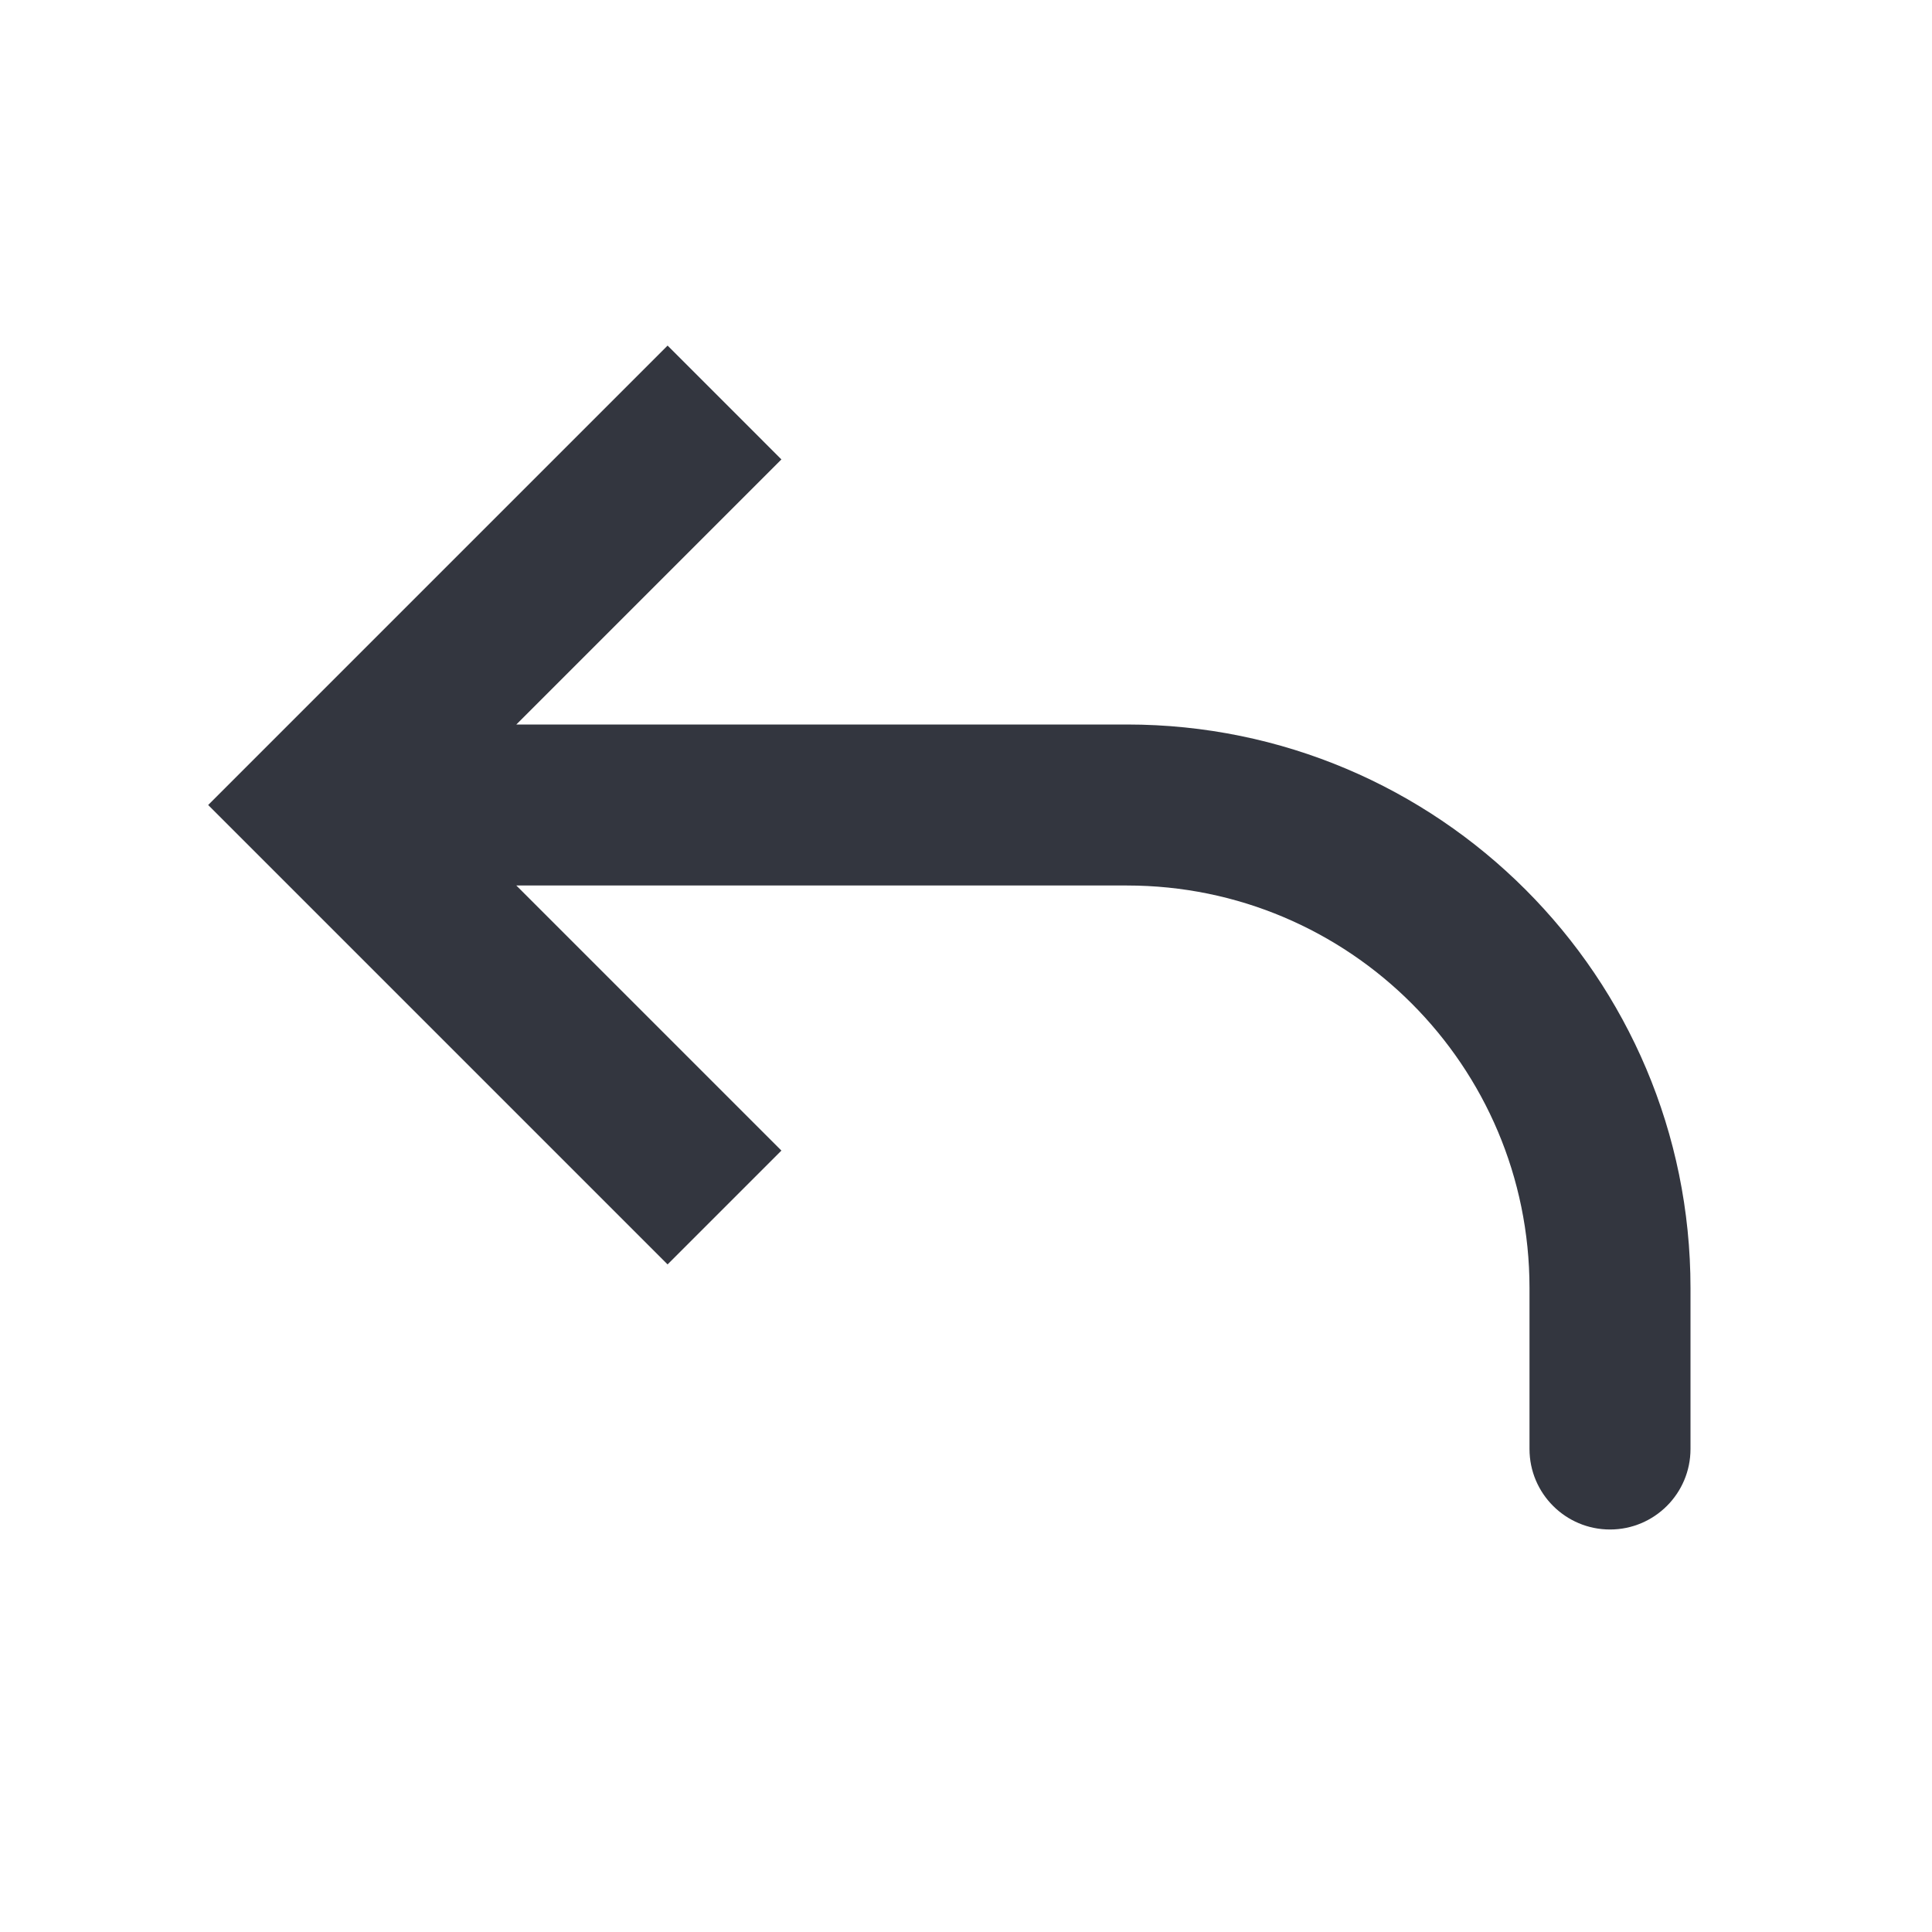
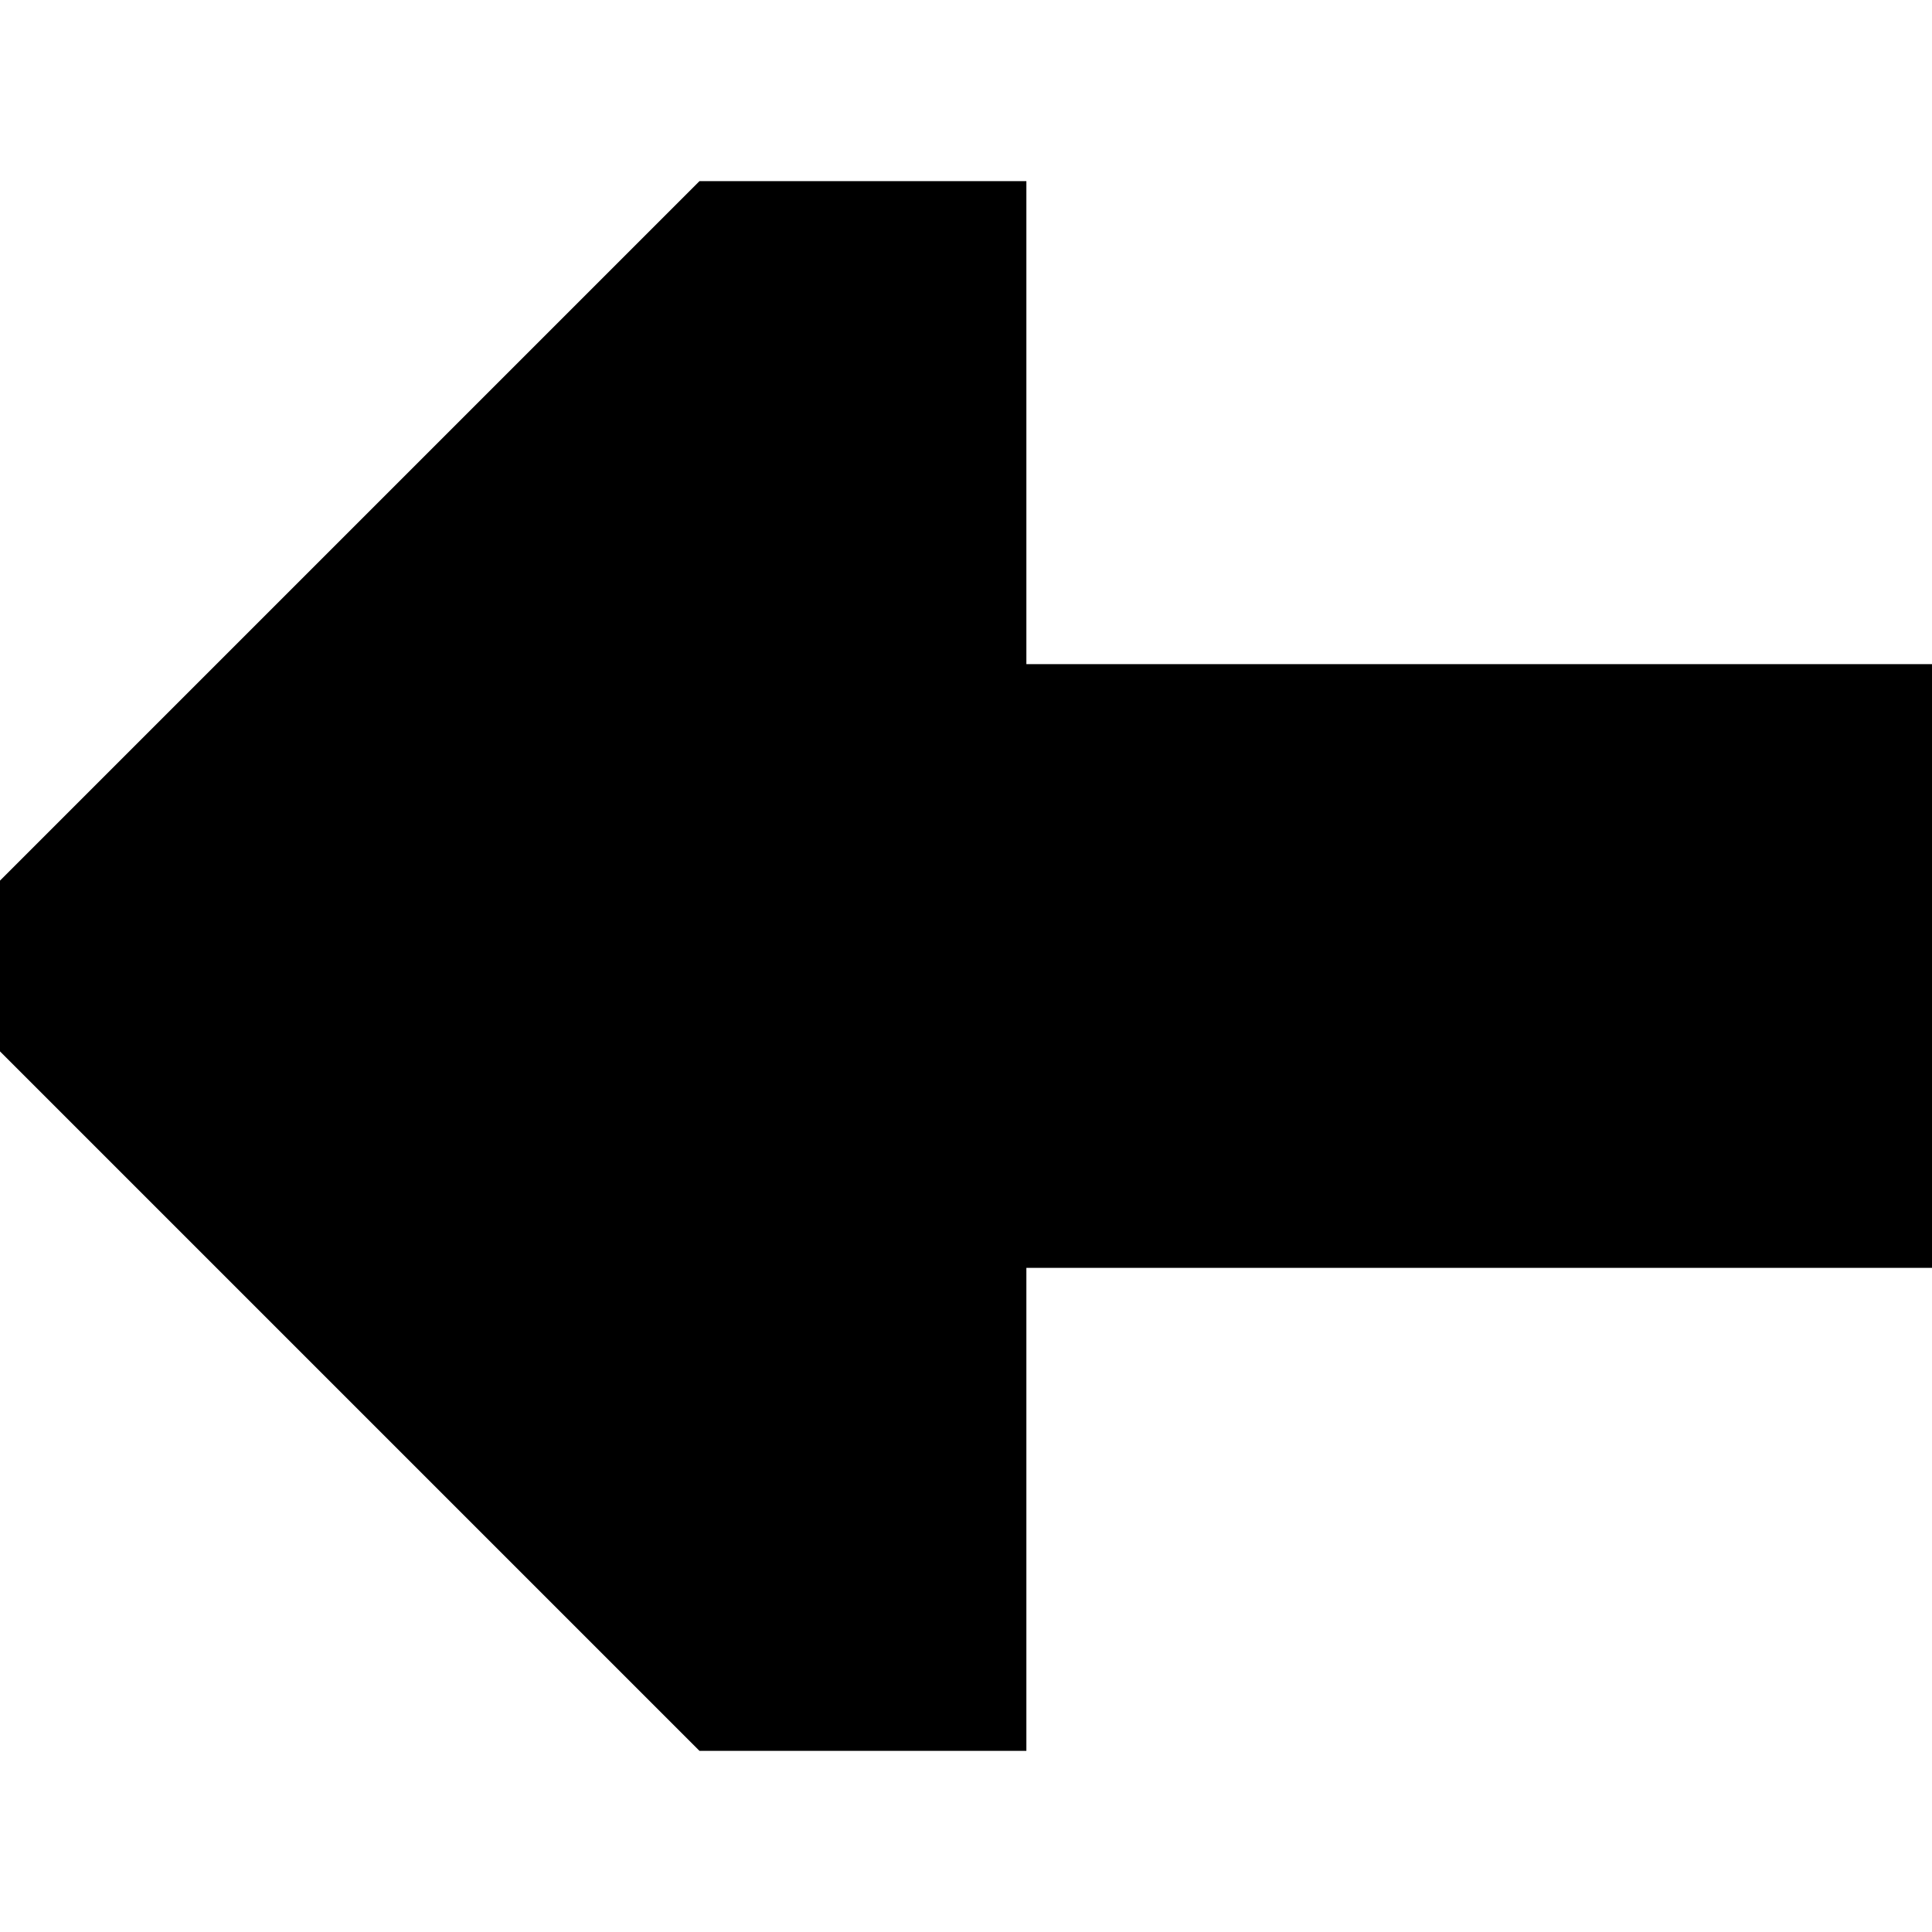
- <svg xmlns="http://www.w3.org/2000/svg" width="800px" height="800px" viewBox="0 0 24 24" fill="none">
+ <svg xmlns="http://www.w3.org/2000/svg" viewBox="0 0 16 16" fill="none" stroke="#000000">
  <g id="SVGRepo_bgCarrier" stroke-width="0" />
  <g id="SVGRepo_tracerCarrier" stroke-linecap="round" stroke-linejoin="round" />
  <g id="SVGRepo_iconCarrier">
-     <path d="M4 10L3.293 10.707L2.586 10L3.293 9.293L4 10ZM21 18C21 18.552 20.552 19 20 19C19.448 19 19 18.552 19 18L21 18ZM8.293 15.707L3.293 10.707L4.707 9.293L9.707 14.293L8.293 15.707ZM3.293 9.293L8.293 4.293L9.707 5.707L4.707 10.707L3.293 9.293ZM4 9L14 9L14 11L4 11L4 9ZM21 16L21 18L19 18L19 16L21 16ZM14 9C17.866 9 21 12.134 21 16L19 16C19 13.239 16.761 11 14 11L14 9Z" fill="#33363F" />
+     <path d="M8 10L8 14L6 14L-2.62268e-07 8L6 2L8 2L8 6L16 6L16 10L8 10Z" fill="#000000" />
  </g>
</svg>
